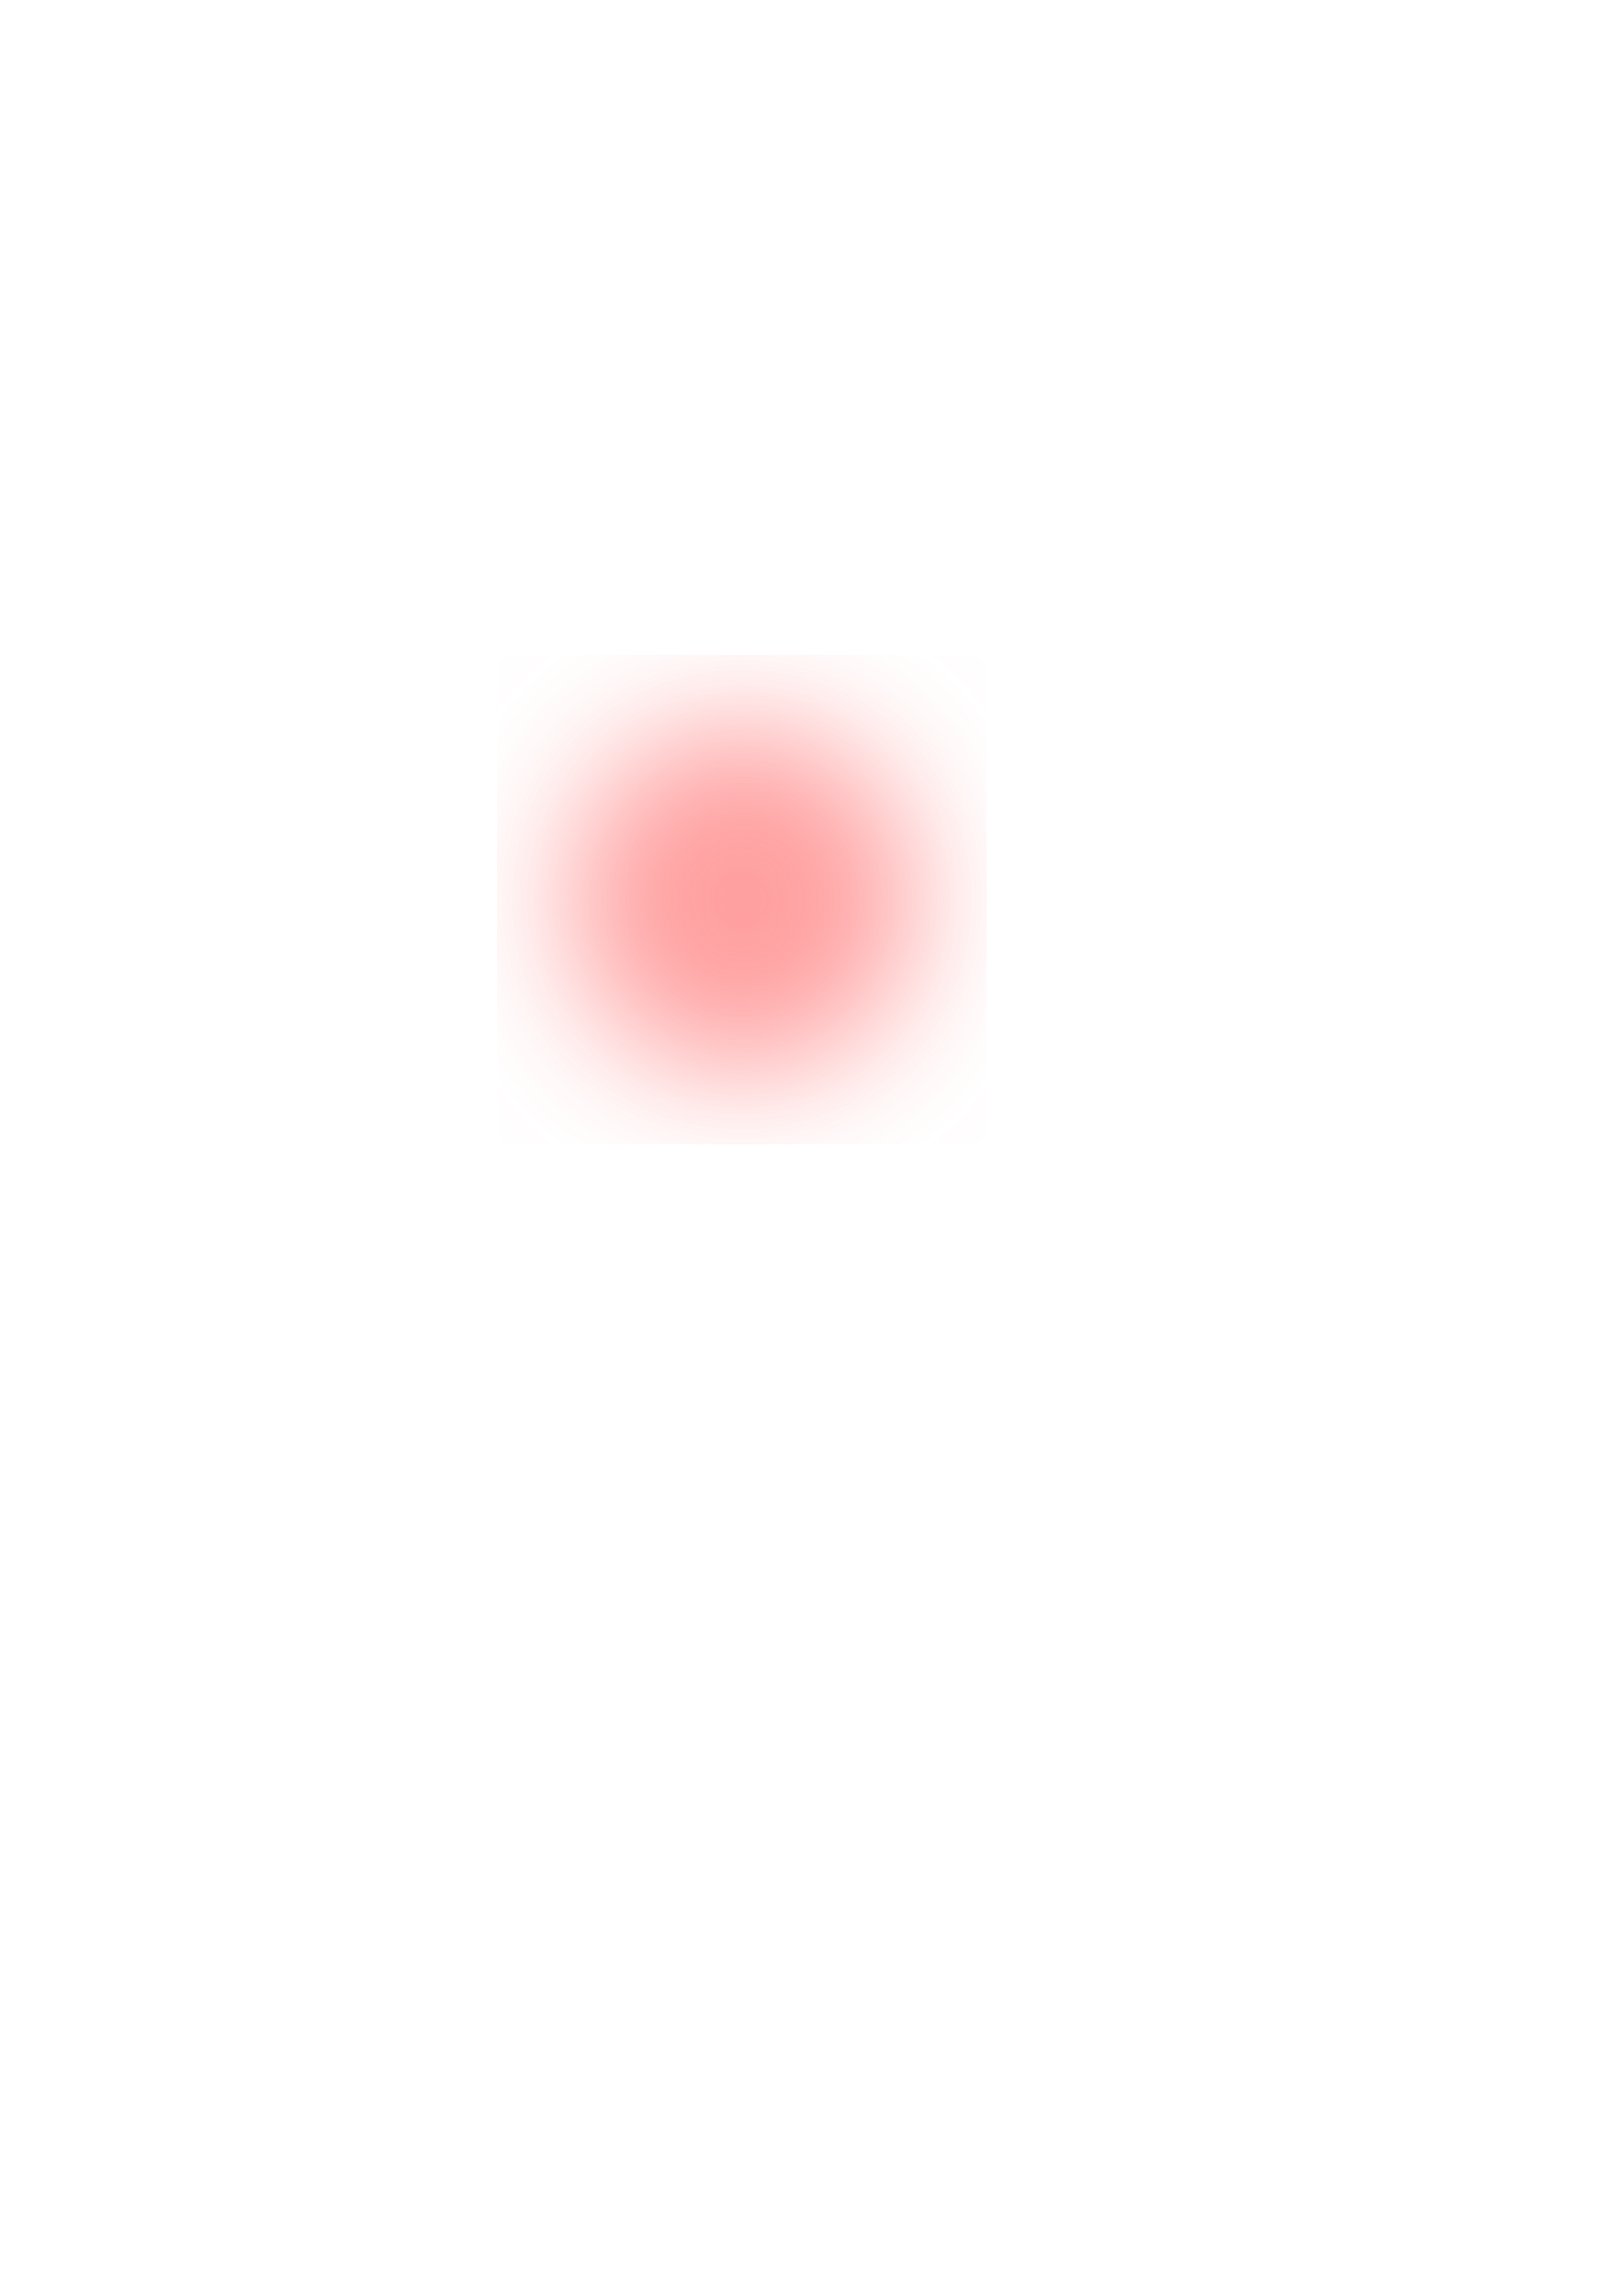
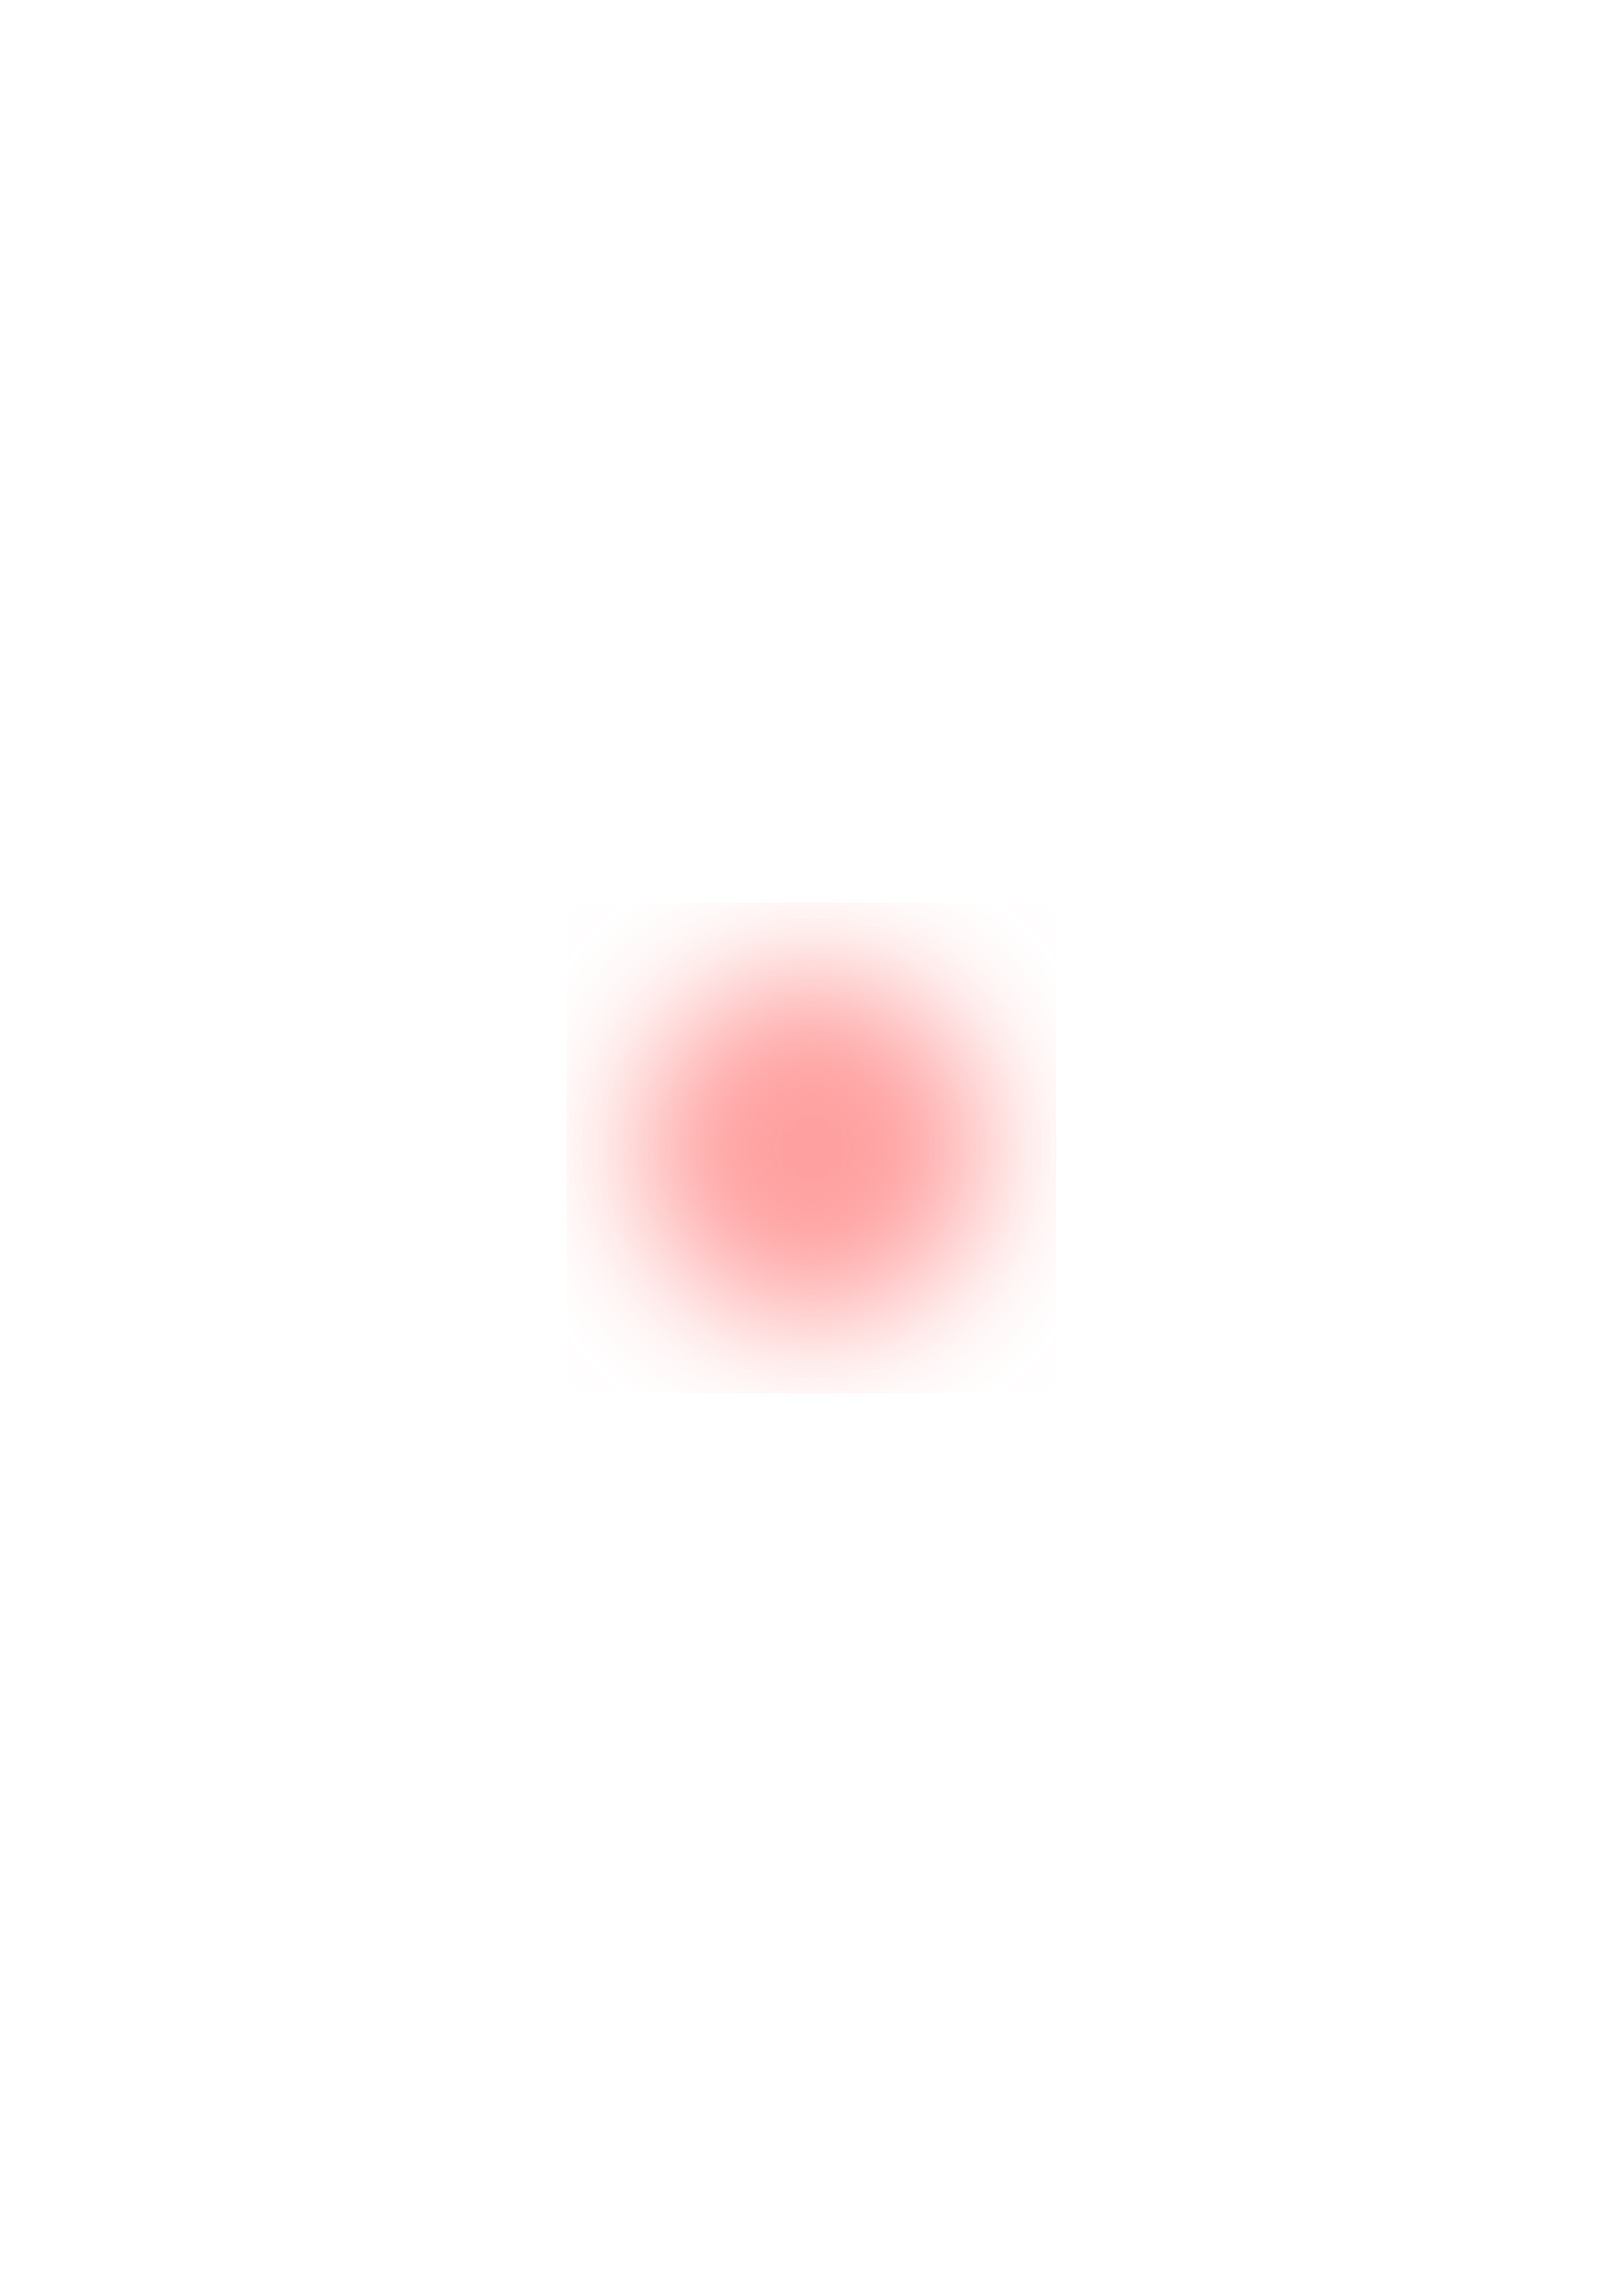
<svg xmlns="http://www.w3.org/2000/svg" width="744.094" height="1052.362" id="svg2" version="1.1">
  <defs id="defs4">
    <filter id="filter3821" x="-0.9" width="2.8" y="-0.9" height="2.8">
      <feGaussianBlur stdDeviation="30" id="feGaussianBlur3823" />
    </filter>
  </defs>
  <g id="layer1">
-     <path style="fill:#000000;fill-opacity:1;stroke:#ff8080;stroke-width:80;stroke-linejoin:round;stroke-miterlimit:4;stroke-opacity:1;stroke-dasharray:none;filter:url(#filter3821);opacity:0.754" id="path2987" d="m 160,232.362 a 40,40 0 1 1 -80,0 40,40 0 1 1 80,0 z" transform="translate(220,180)" />
+     <path style="opacity:0.754;fill:#000000;fill-opacity:1;stroke:#ff8080;stroke-width:80;stroke-linejoin:round;stroke-miterlimit:4;stroke-opacity:1;stroke-dasharray:none;filter:url(#filter3821)" id="path2987" d="m 160,232.362 a 40,40 0 1 1 -80,0 40,40 0 1 1 80,0 z" transform="translate(252.0472,293.8189)" />
  </g>
</svg>
